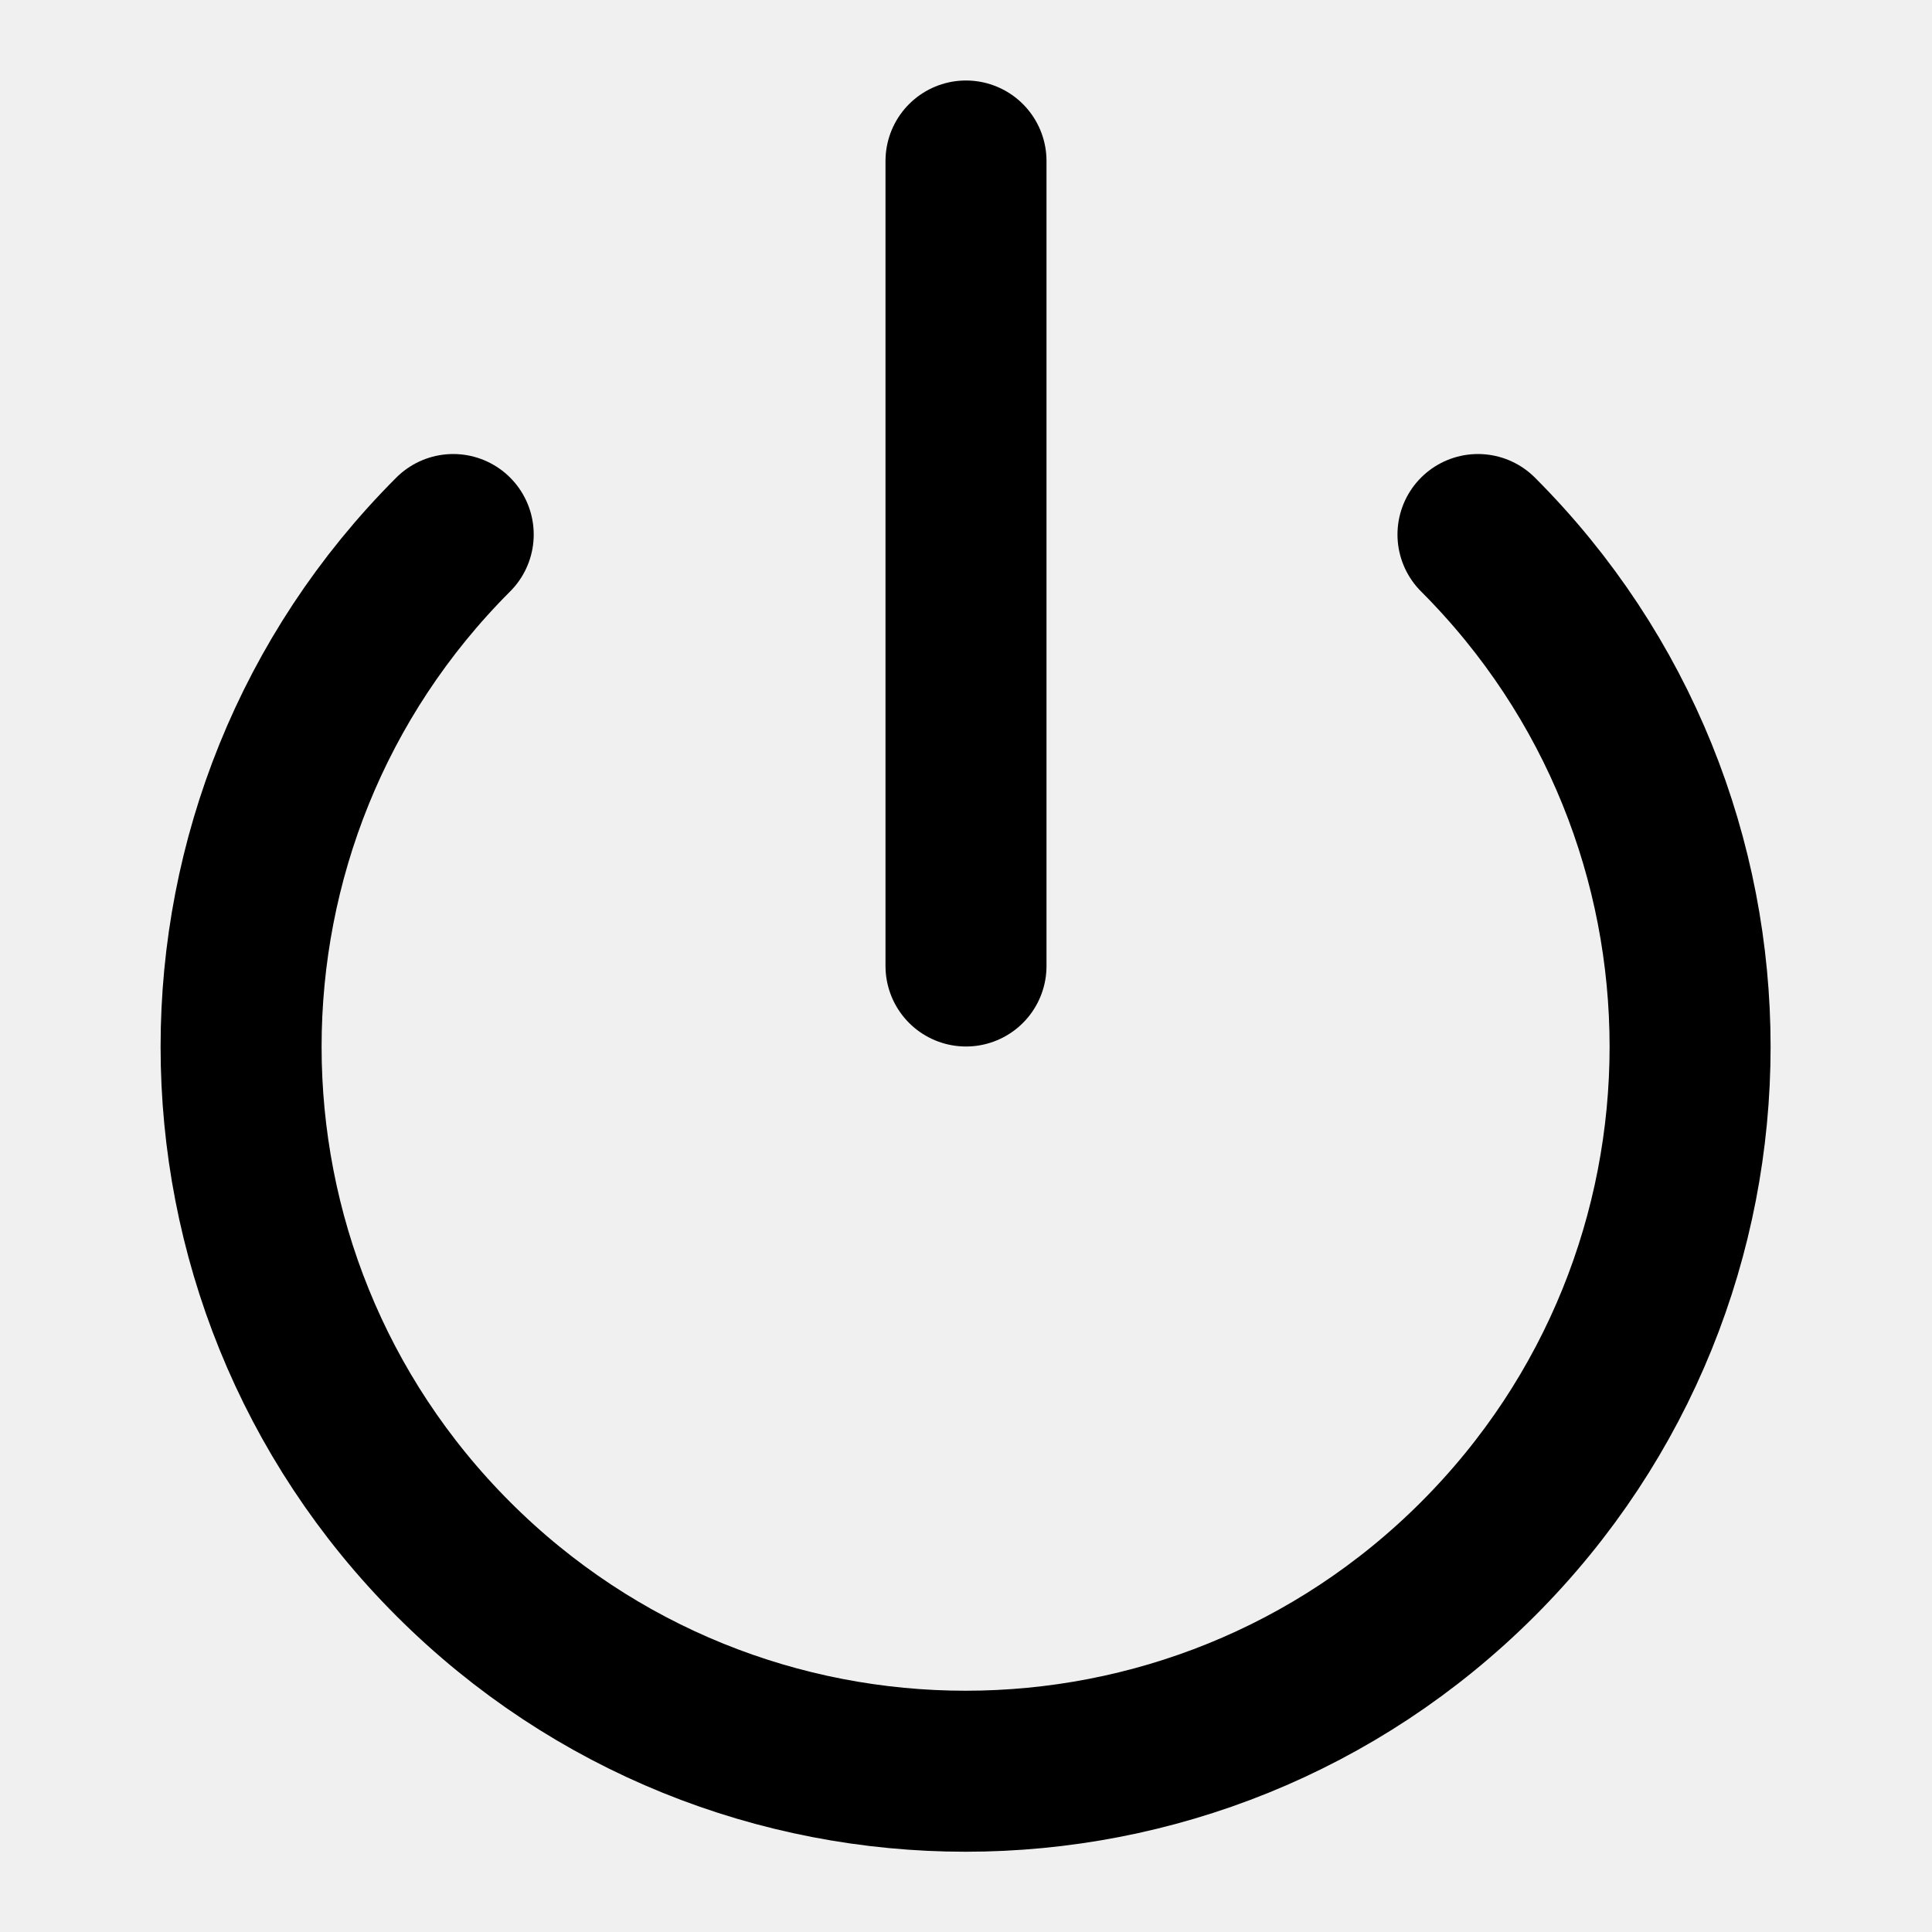
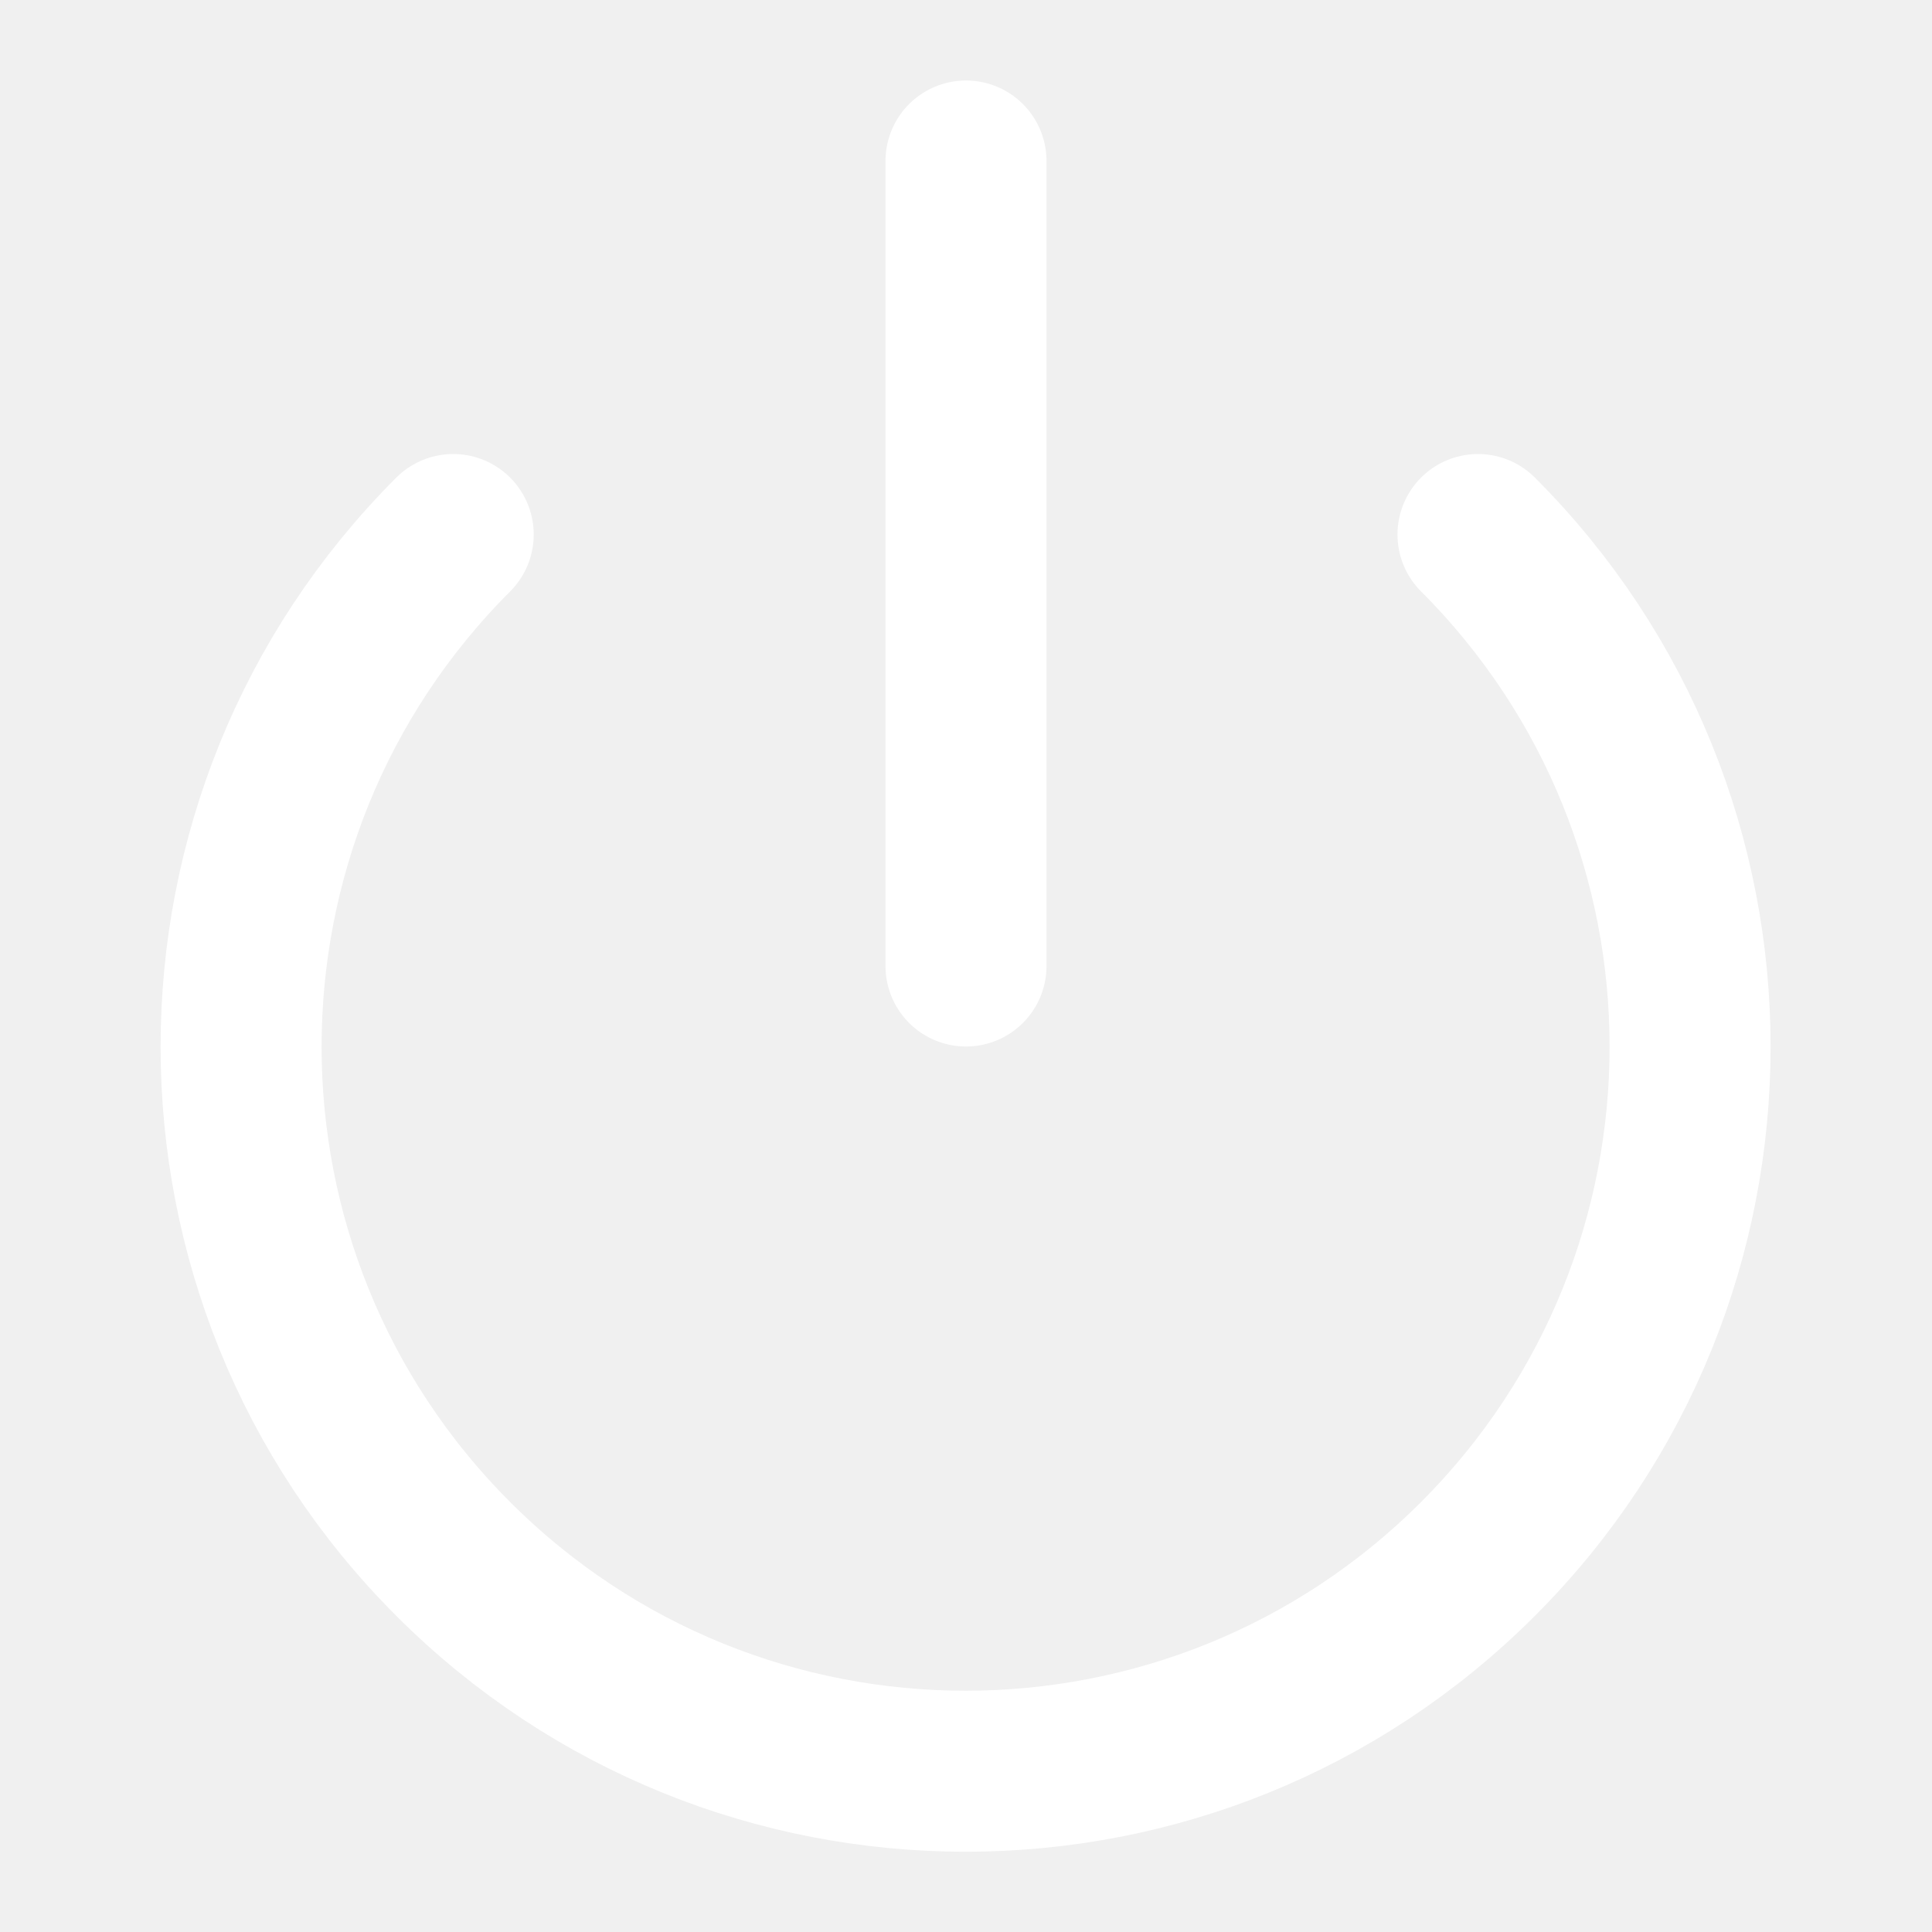
- <svg xmlns="http://www.w3.org/2000/svg" width="24" height="24" viewBox="0 0 24 24" fill="none" stroke="currentColor" stroke-width="2" stroke-linecap="round" stroke-linejoin="round" class="feather feather-power">
+ <svg xmlns="http://www.w3.org/2000/svg" width="24" height="24" viewBox="0 0 24 24" fill="none" stroke="#fff" stroke-width="2" stroke-linecap="round" stroke-linejoin="round" class="feather feather-power">
  <path d="M18.36 6.64a9 9 0 1 1-12.73 0" />
  <line x1="12" y1="2" x2="12" y2="12" />
</svg>
